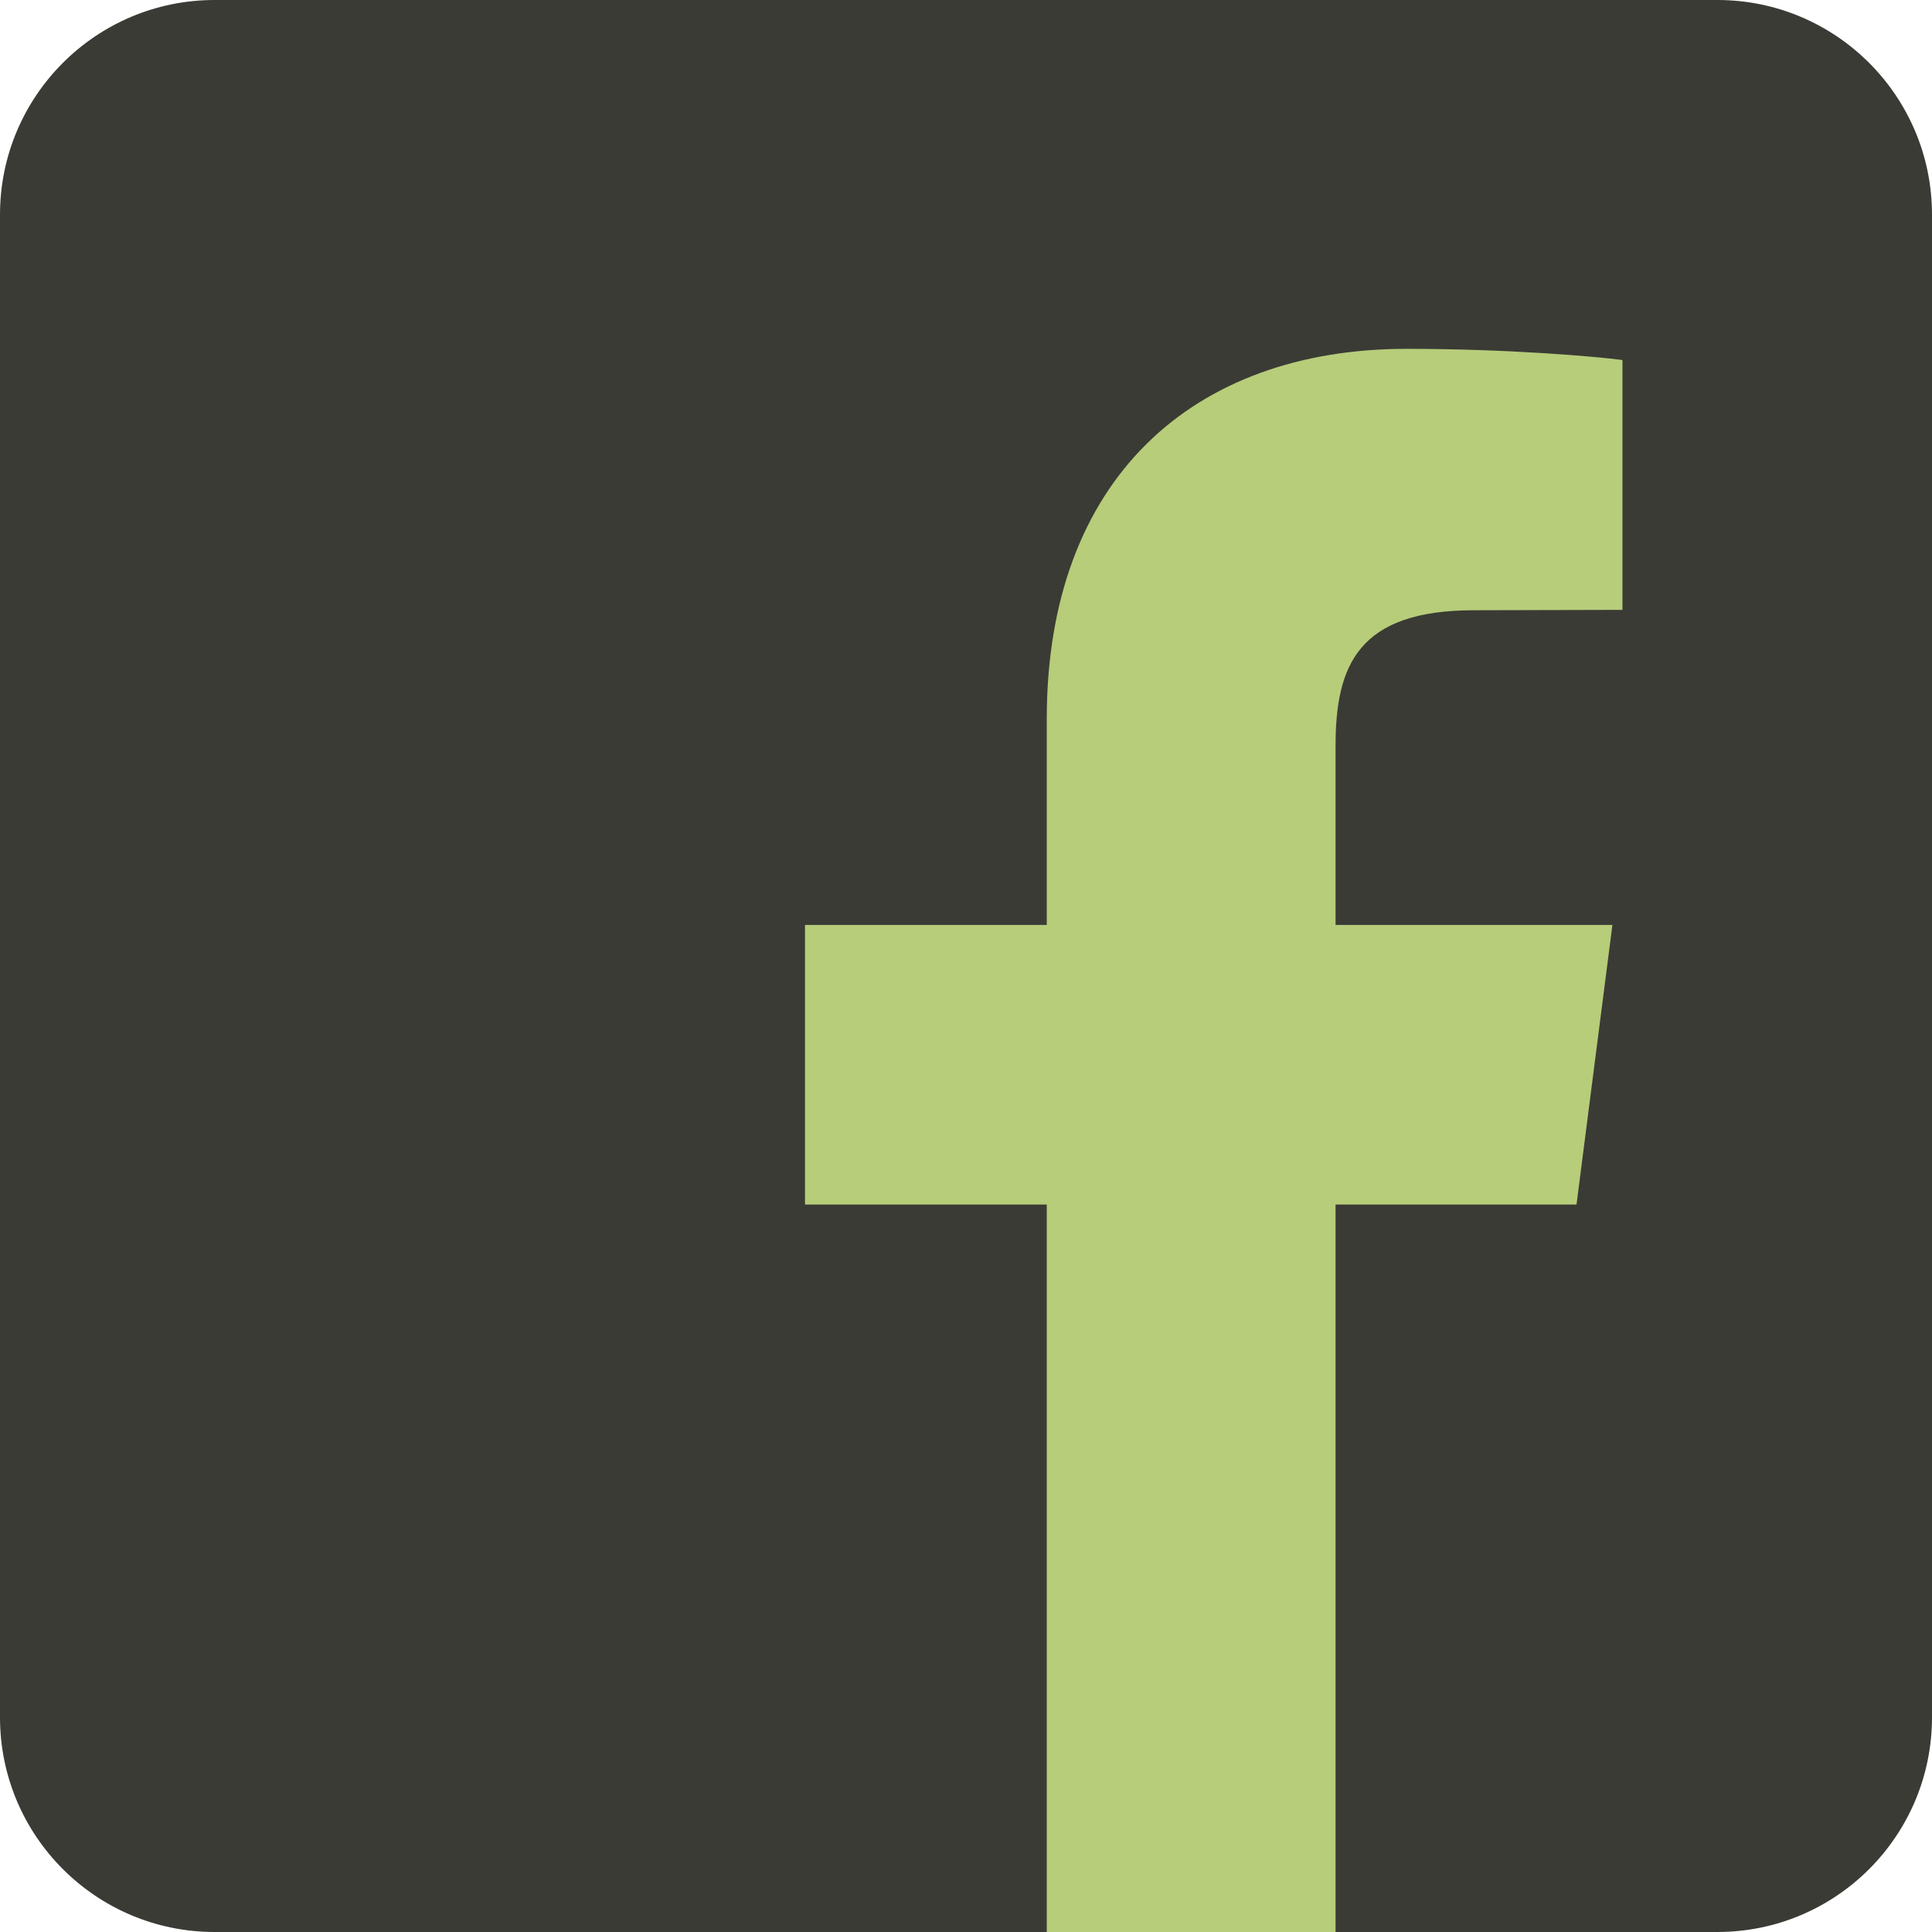
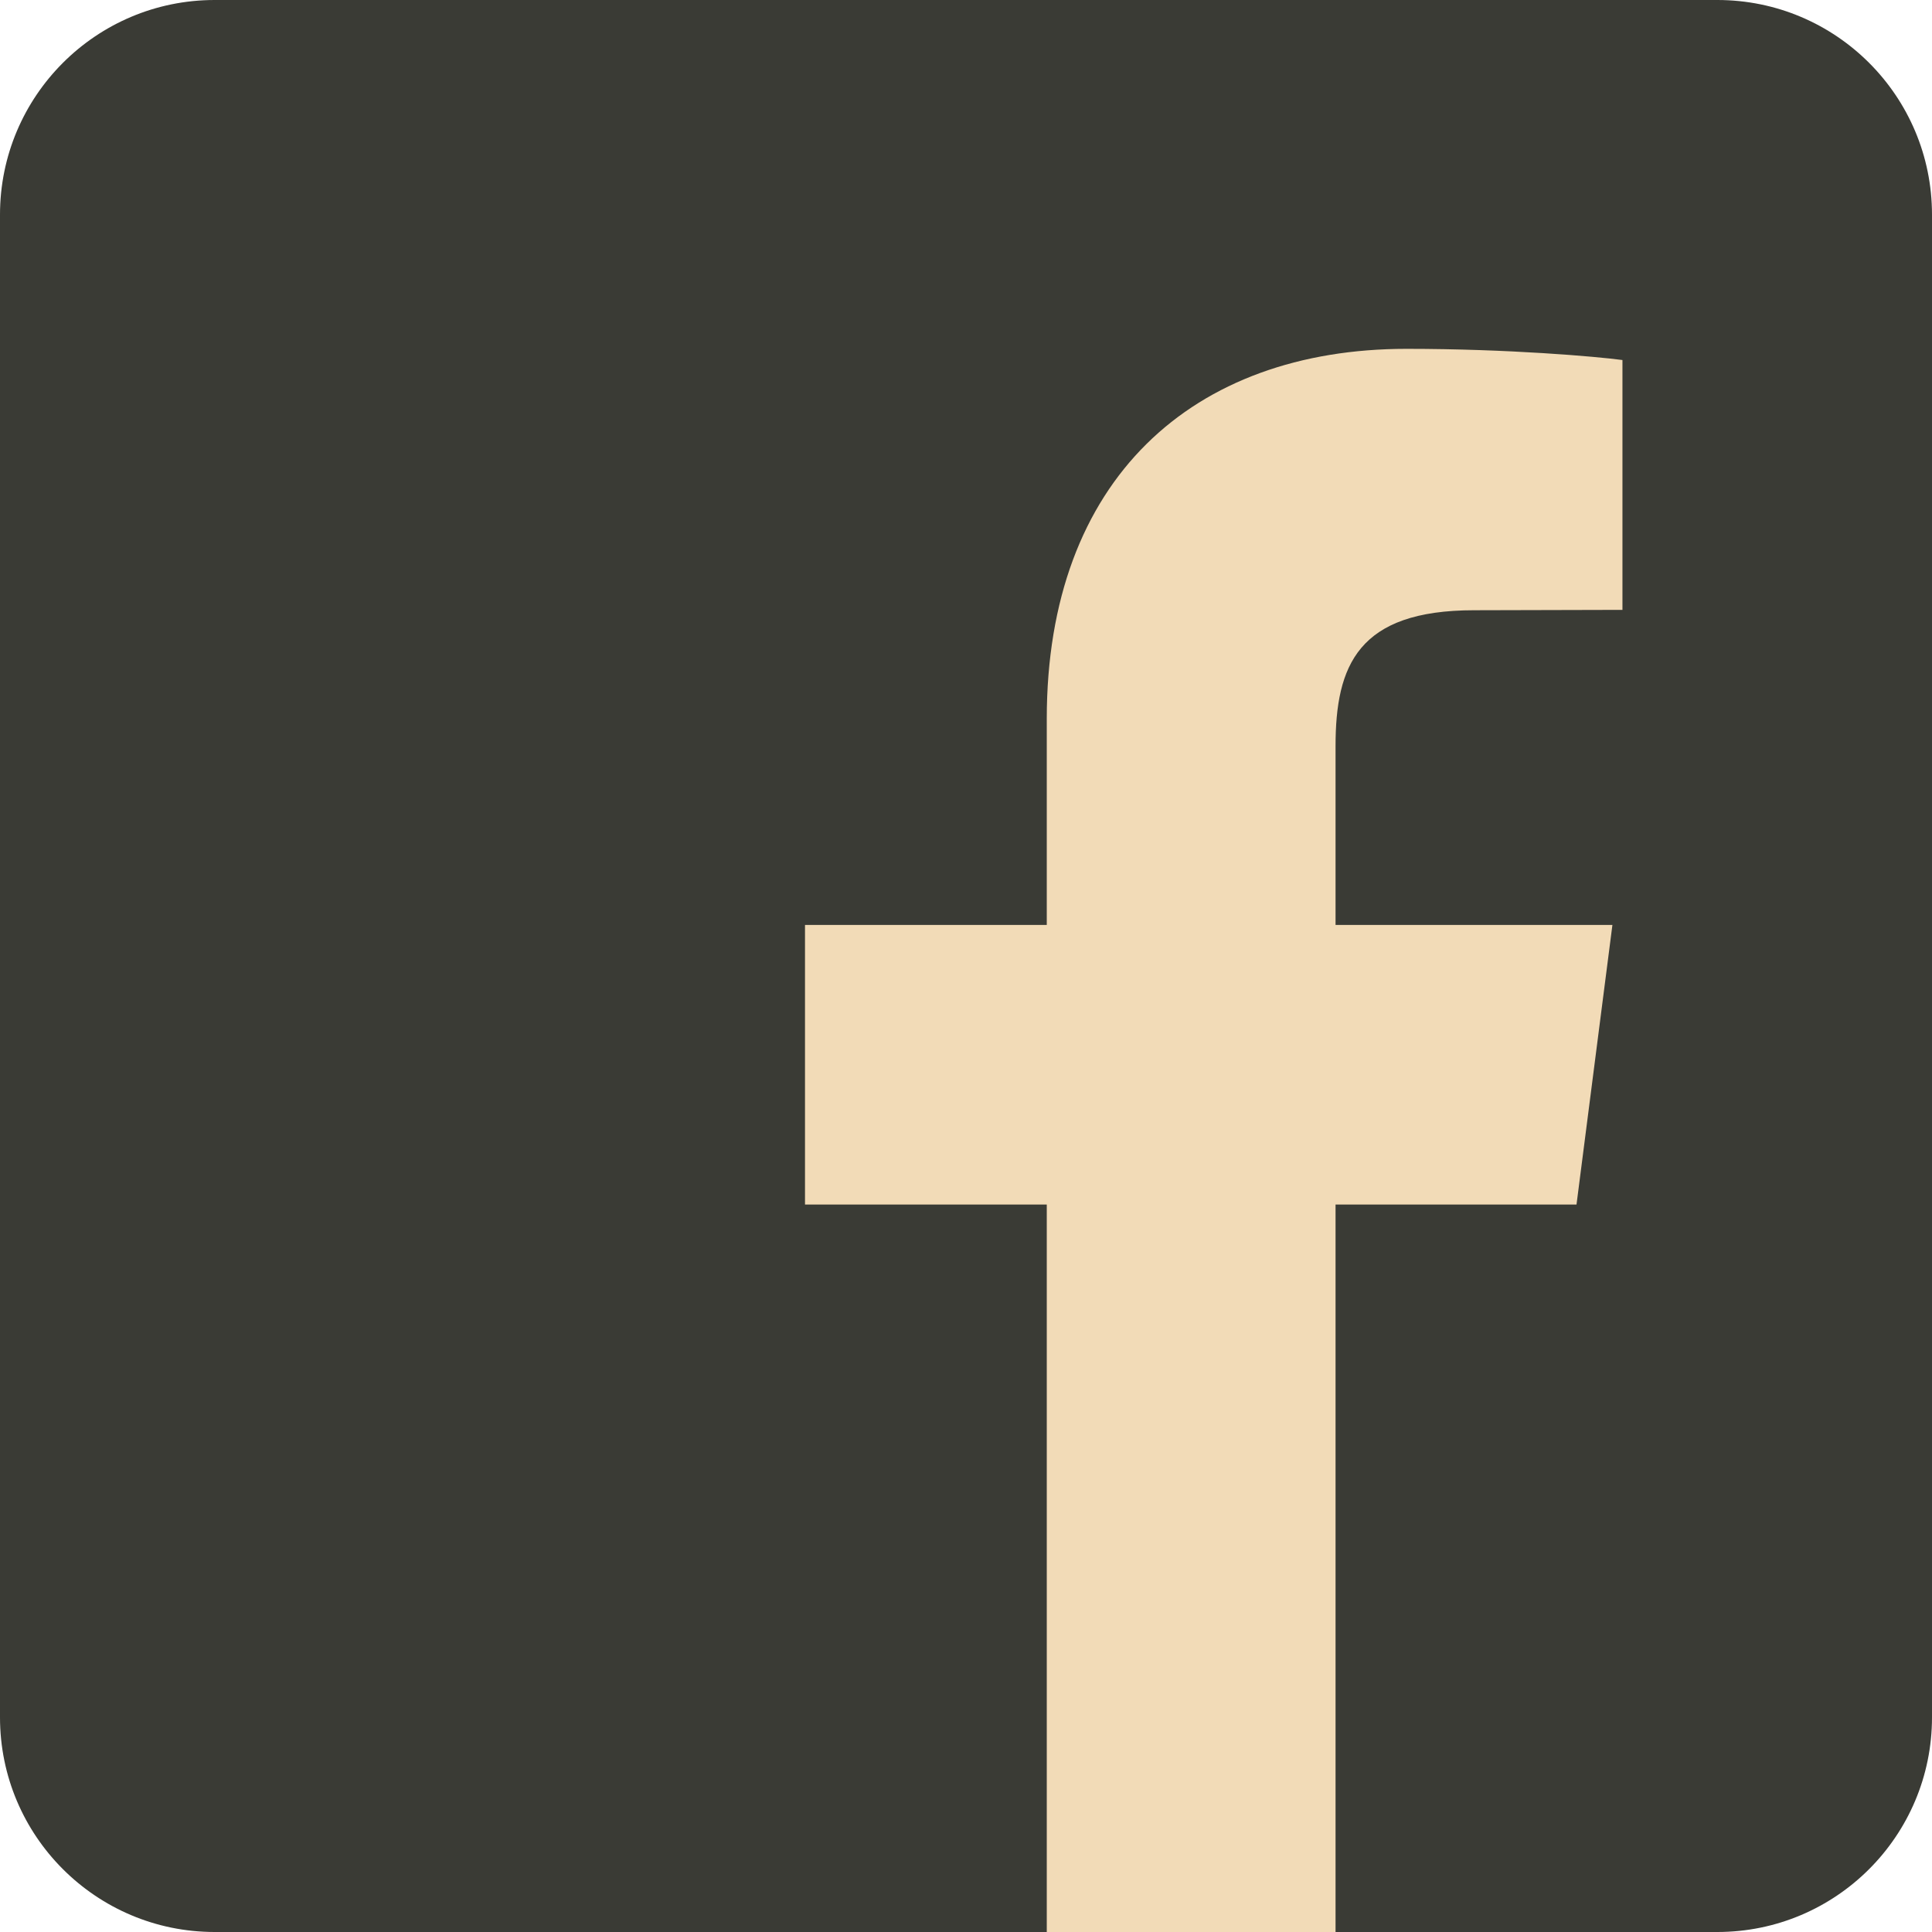
<svg xmlns="http://www.w3.org/2000/svg" viewBox="0 0 72 72" version="1.1">
  <defs />
  <g id="Page-1" stroke="none" stroke-width="1" fill="none" fill-rule="evenodd">
    <g id="Social-Icons---Circle" transform="translate(-152, -43)">
      <g id="Facebook" transform="translate(152, 43)">
        <rect id="Oval" fill="#3a3b35" x="0" y="0" width="72" height="72" rx="8" />
-         <path d="M60.464,13.417 L60.464,22.728 L54.938,22.742 C50.607,22.742 49.772,24.8 49.772,27.808 L49.772,34.47 L60.09,34.47 L58.752,44.889 L49.772,44.889 L49.772,72 L39.01,72 L39.01,44.889 L30,44.889 L30,34.47 L39.01,34.47 L39.01,26.786 C39.01,17.864 44.448,13 52.42,13 C56.22,13 59.5,13.288 60.464,13.417 Z" fill="#b7cd7a" />
+         <path d="M60.464,13.417 L60.464,22.728 L54.938,22.742 C50.607,22.742 49.772,24.8 49.772,27.808 L49.772,34.47 L60.09,34.47 L58.752,44.889 L49.772,44.889 L49.772,72 L39.01,72 L39.01,44.889 L30,44.889 L30,34.47 L39.01,34.47 L39.01,26.786 C39.01,17.864 44.448,13 52.42,13 C56.22,13 59.5,13.288 60.464,13.417 Z" fill="#f2dbb7" />
      </g>
    </g>
  </g>
</svg>
